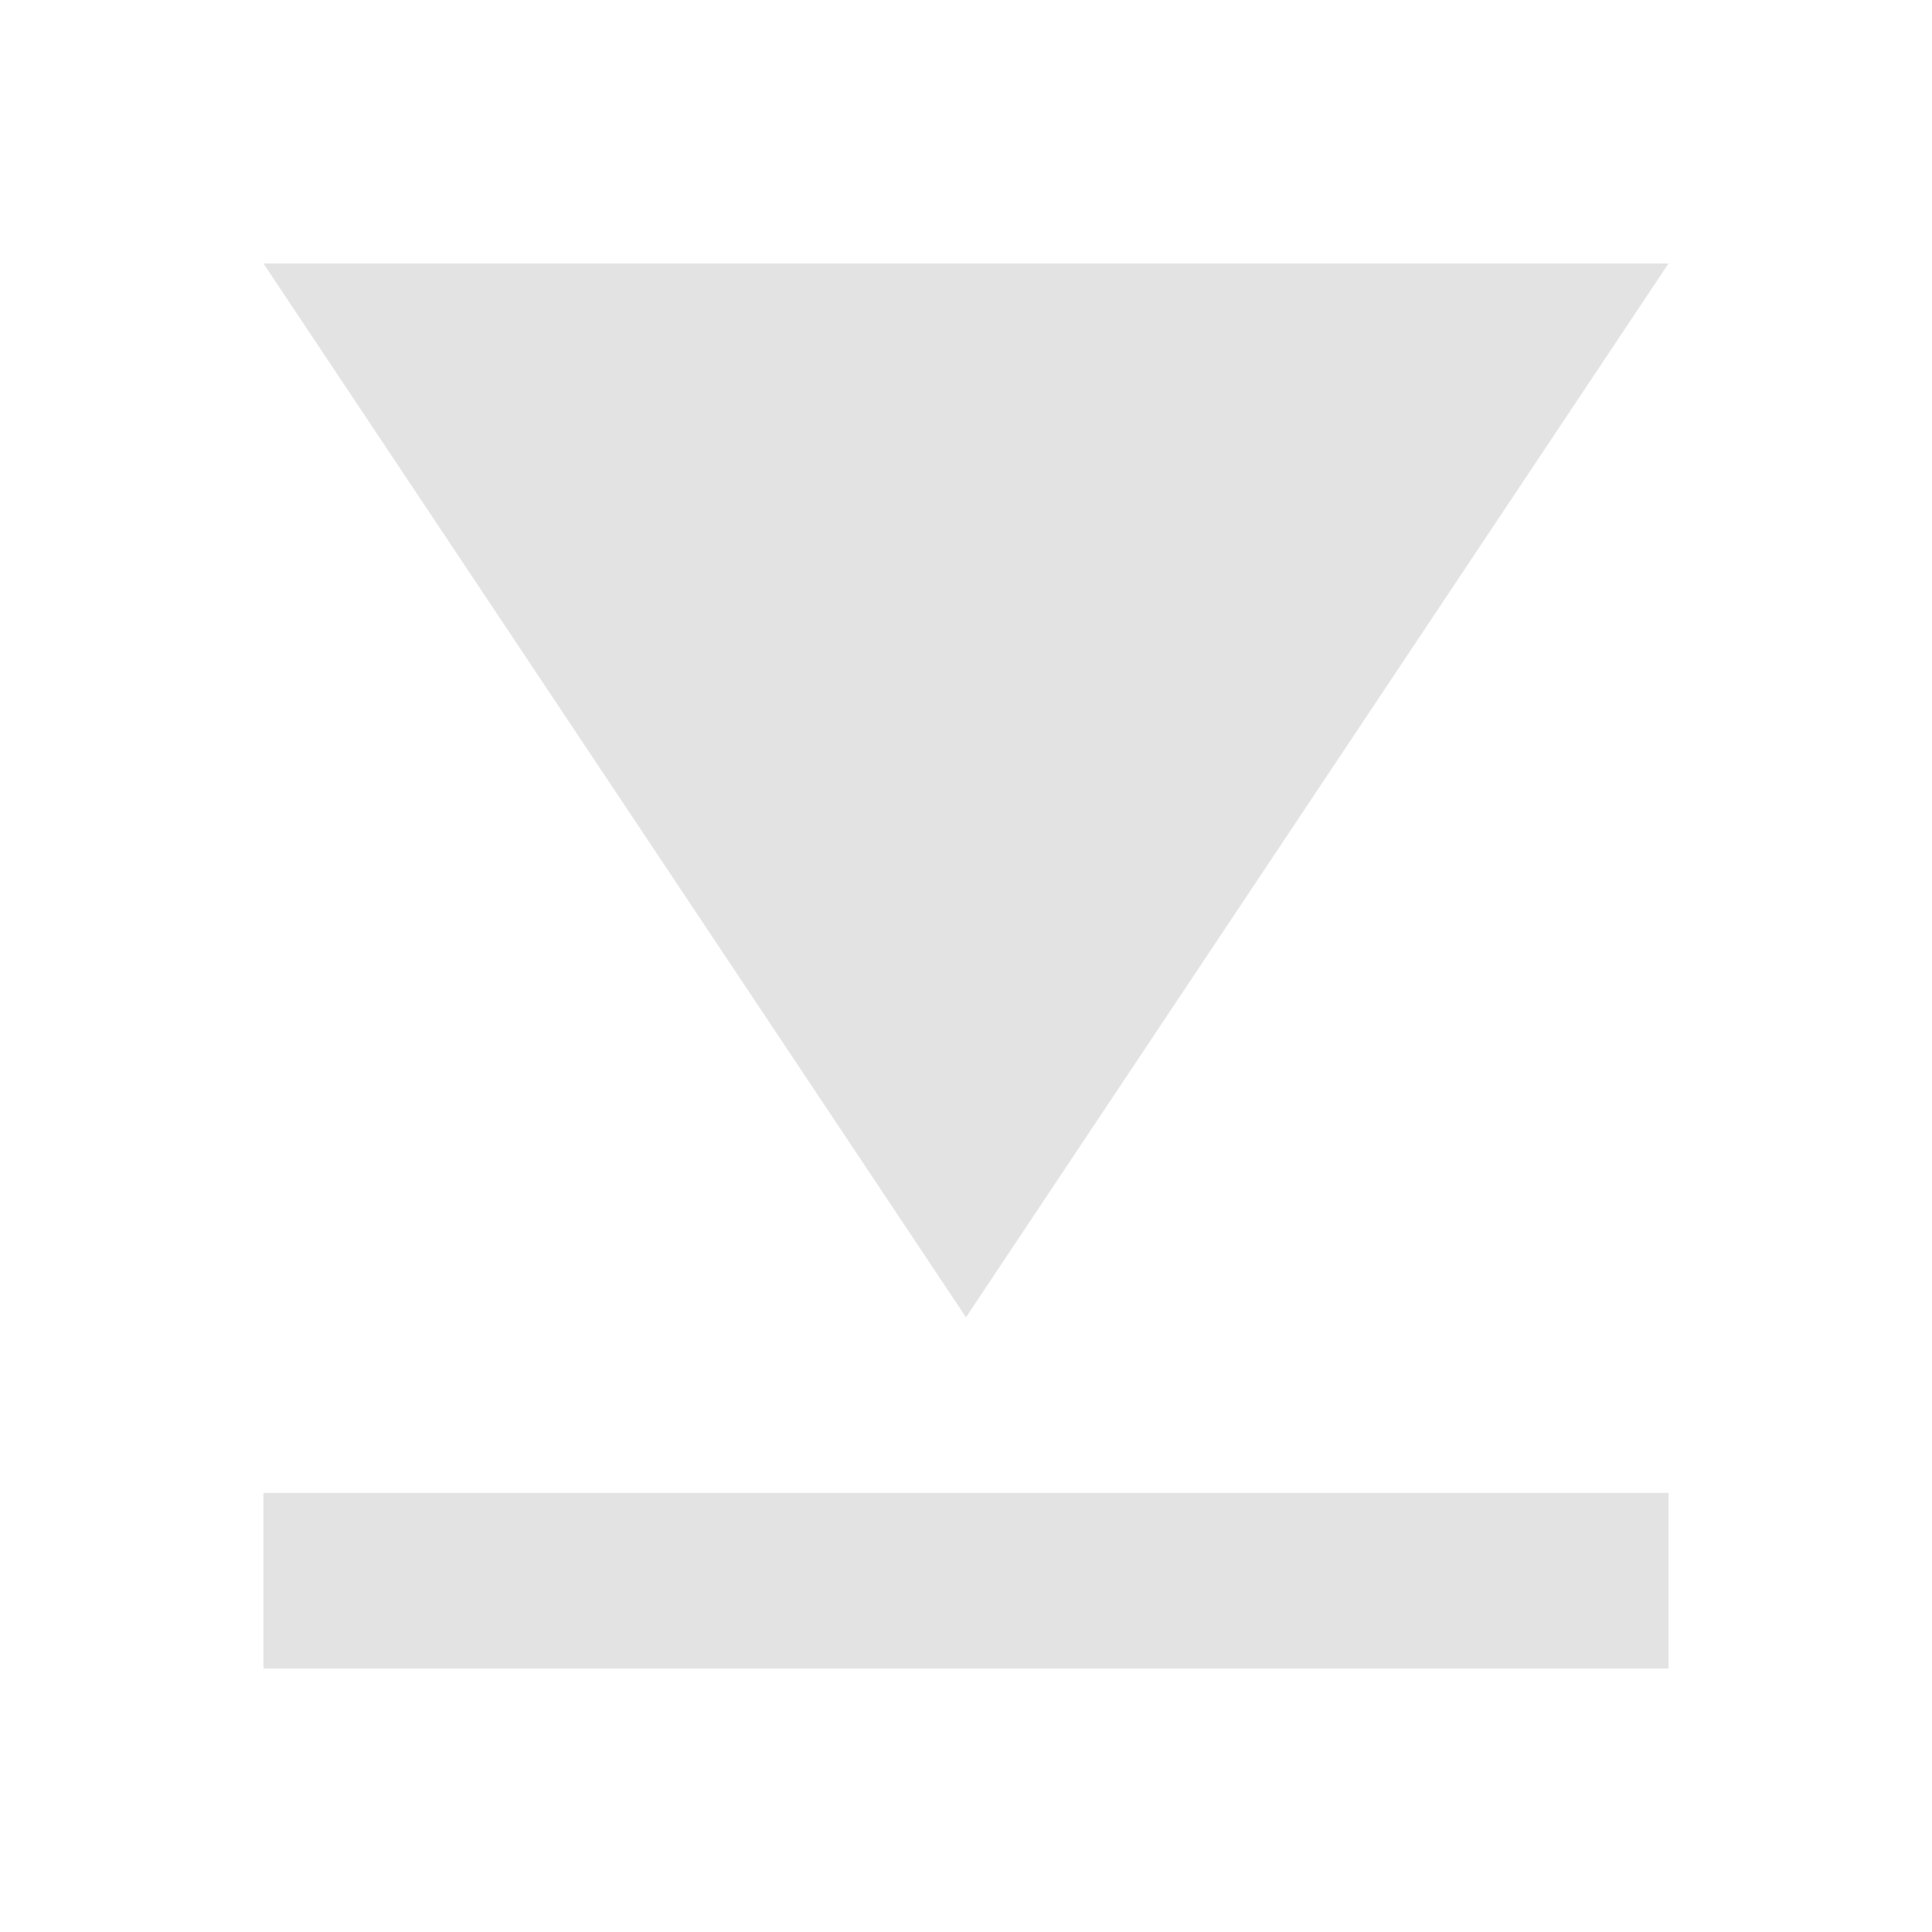
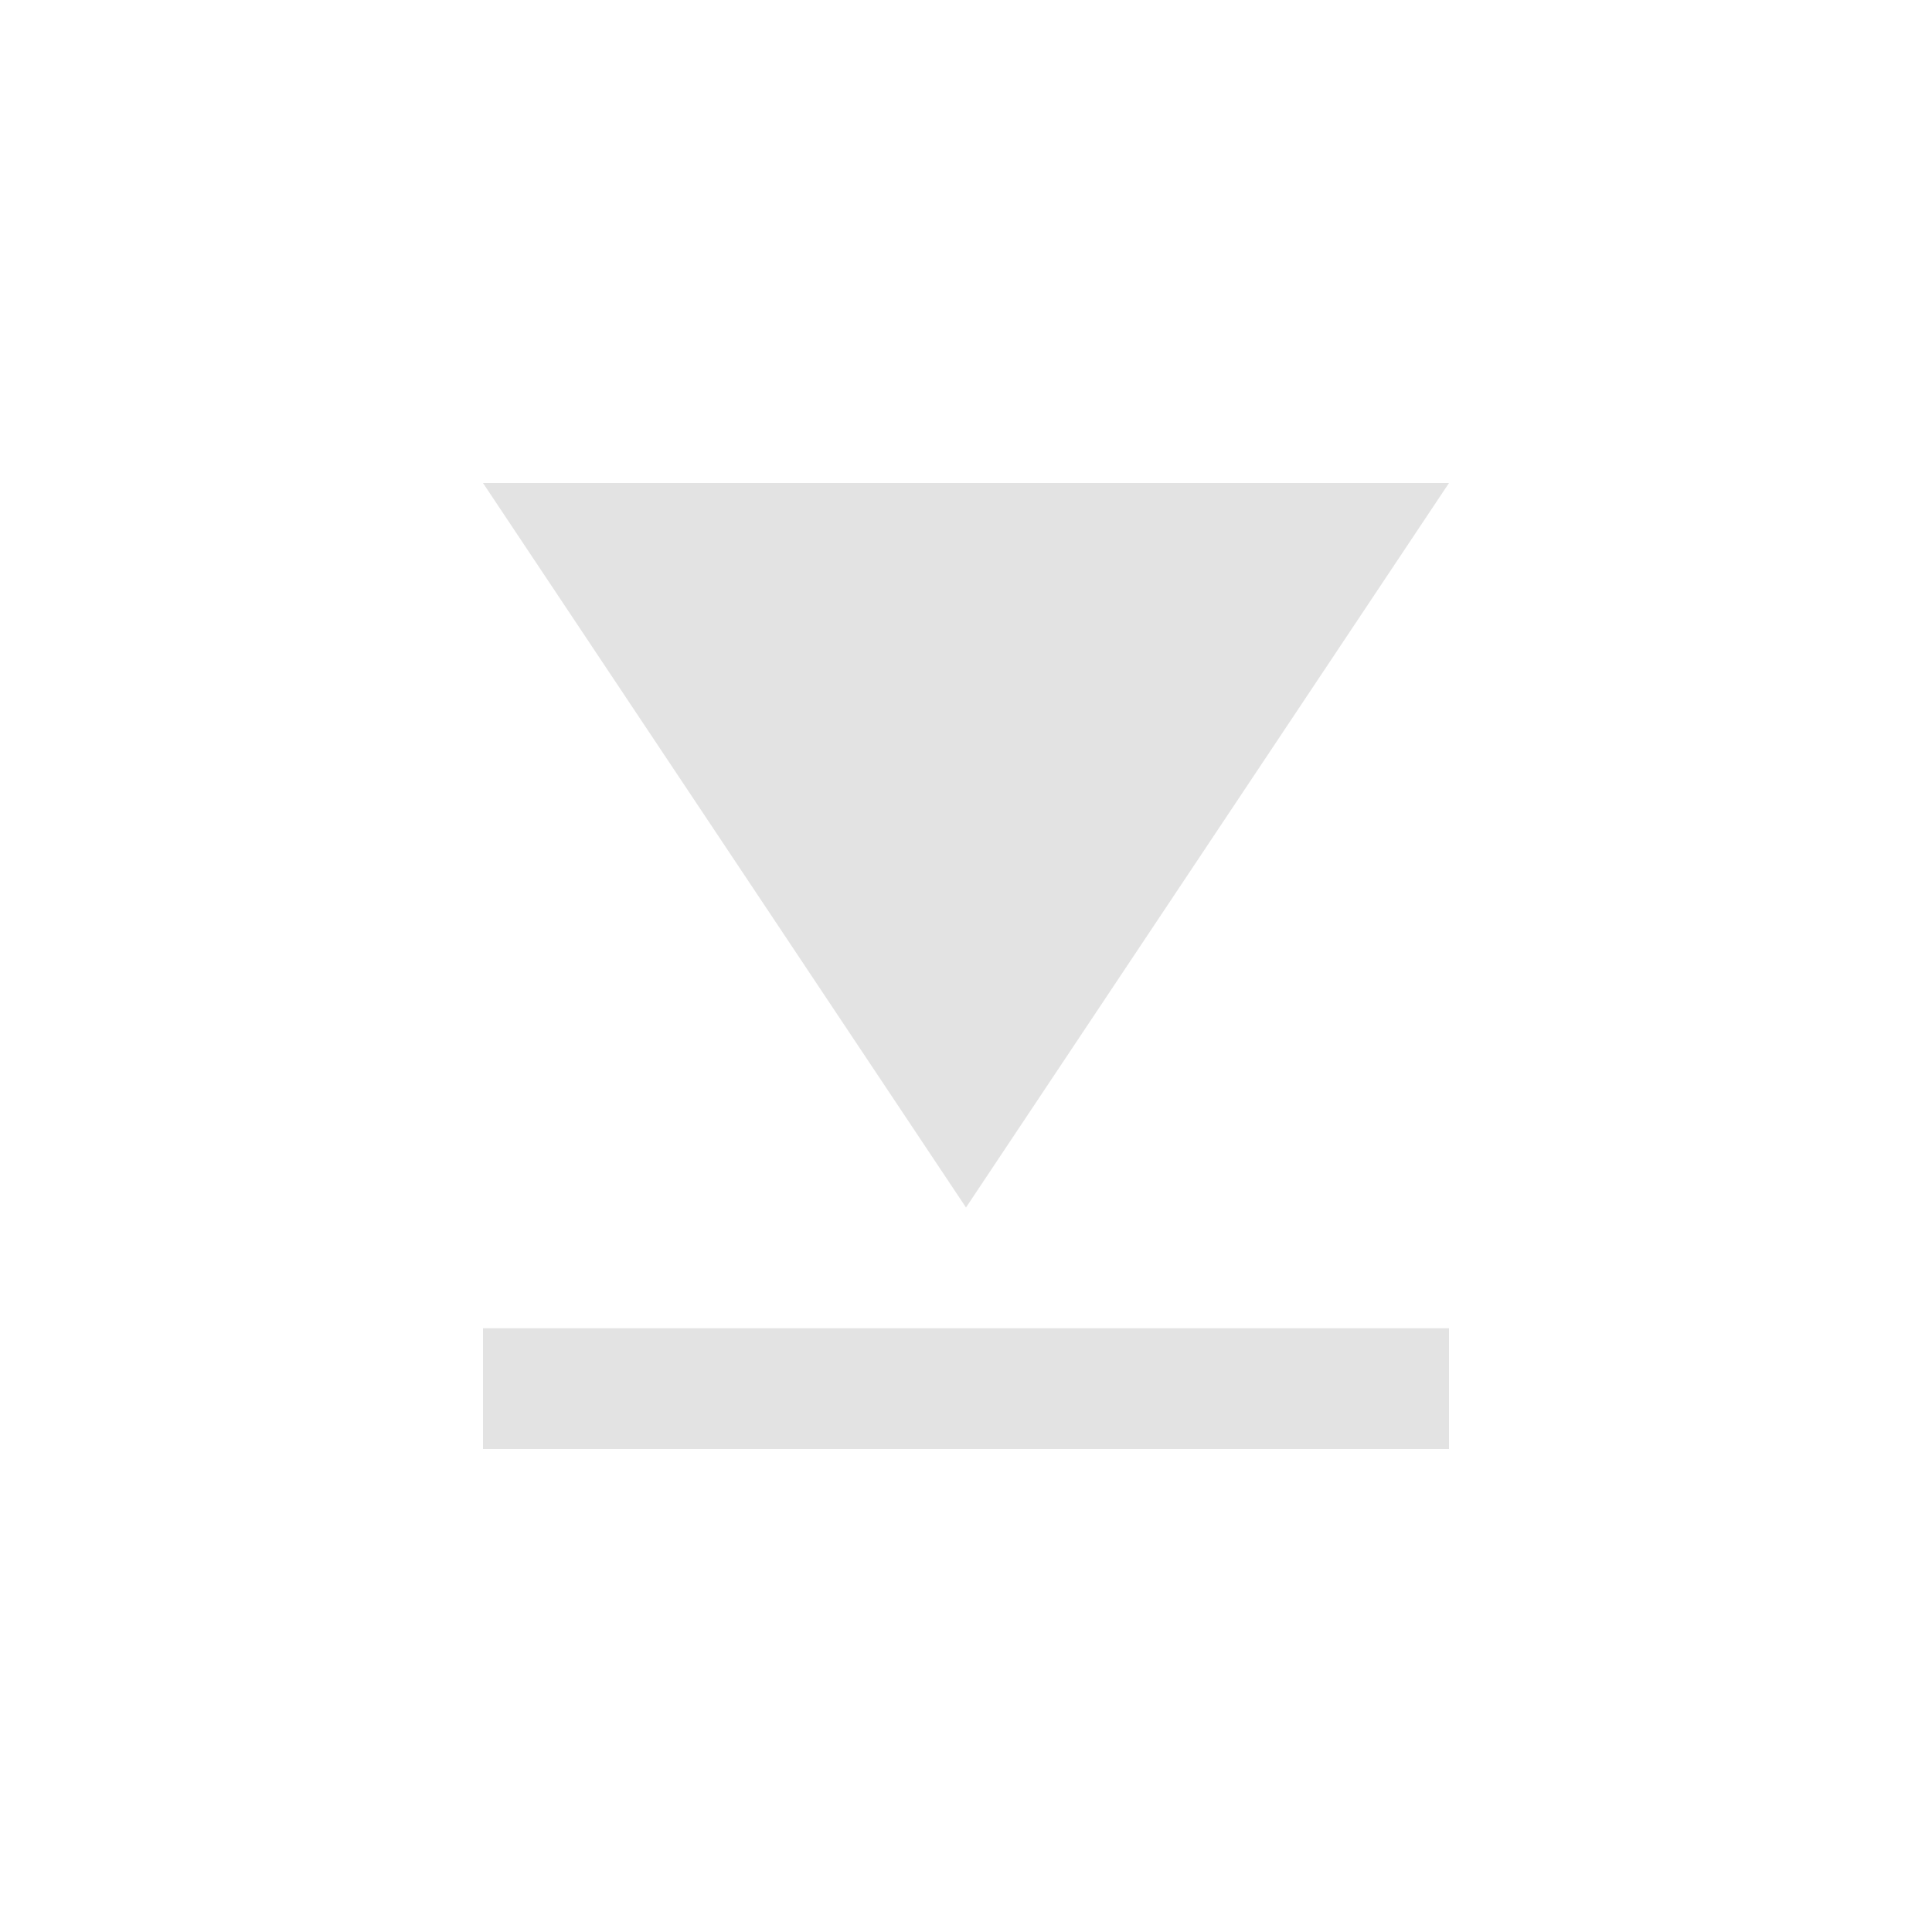
<svg xmlns="http://www.w3.org/2000/svg" width="32" height="32" viewBox="0 0 32 32" version="1.1" id="svg8">
  <defs id="ol-defs">
    <style id="current-color-scheme">      .ColorScheme-Text {
        color:#d0d0d0;
        stop-color:#d0d0d0;
      }
      .ColorScheme-Background {
        color:#212121;
        stop-color:#212121;
      }
      .ColorScheme-Highlight {
        color:#0039a9;
        stop-color:#0039a9;
      }
      .ColorScheme-ViewText {
        color:#d0d0d0;
        stop-color:#d0d0d0;
      }
      .ColorScheme-ViewBackground {
        color:#19191b;
        stop-color:#19191b;
      }
      .ColorScheme-ViewHover {
        color:#005cc7;
        stop-color:#005cc7;
      }
      .ColorScheme-ViewFocus{
        color:#002466;
        stop-color:#002466;
      }
      .ColorScheme-ButtonText {
        color:#d0d0d0;
        stop-color:#d0d0d0;
      }
      .ColorScheme-ButtonBackground {
        color:#232323;
        stop-color:#232323;                             
      }                                                 
      .ColorScheme-ButtonHover {                        
        color:#005cc7;                                  
        stop-color:#005cc7;                             
      }                                                 
      .ColorScheme-ButtonFocus{                         
        color:#0039a9;                                  
        stop-color:#0039a9;                             
      }</style>
  </defs>
-   <g id="g4267" style="fill:none;stroke-width:0.688" transform="scale(1.454546)">
-     <rect y="0" x="0" height="22" width="22" id="rect4264" style="vector-effect:none;fill:none;stroke-width:2.062;stroke-linecap:round" />
-     <path style="opacity:0.6;fill:#d0d0d0;fill-opacity:1;stroke-width:1.375;stroke-linejoin:round" d="m 3,3 8,12 8,-12 z m 0,14 v 2 h 16 v -2 z" id="path4270" />
+   <g id="g4267" style="fill:none;stroke-width:1.375" transform="scale(1.454546)">
+     <rect y="0" x="0" height="22" width="22" id="rect4264" style="vector-effect:none;fill:none;stroke-width:4.125;stroke-linecap:round" />
+     <path style="opacity:0.6;fill:#d0d0d0;fill-opacity:1;stroke-width:2.75;stroke-linejoin:round" d="M 5.5,5.5 11,13.75 16.5,5.5 Z m 0,9.625 V 16.5 h 11 v -1.375 z" id="path4270" />
  </g>
</svg>
